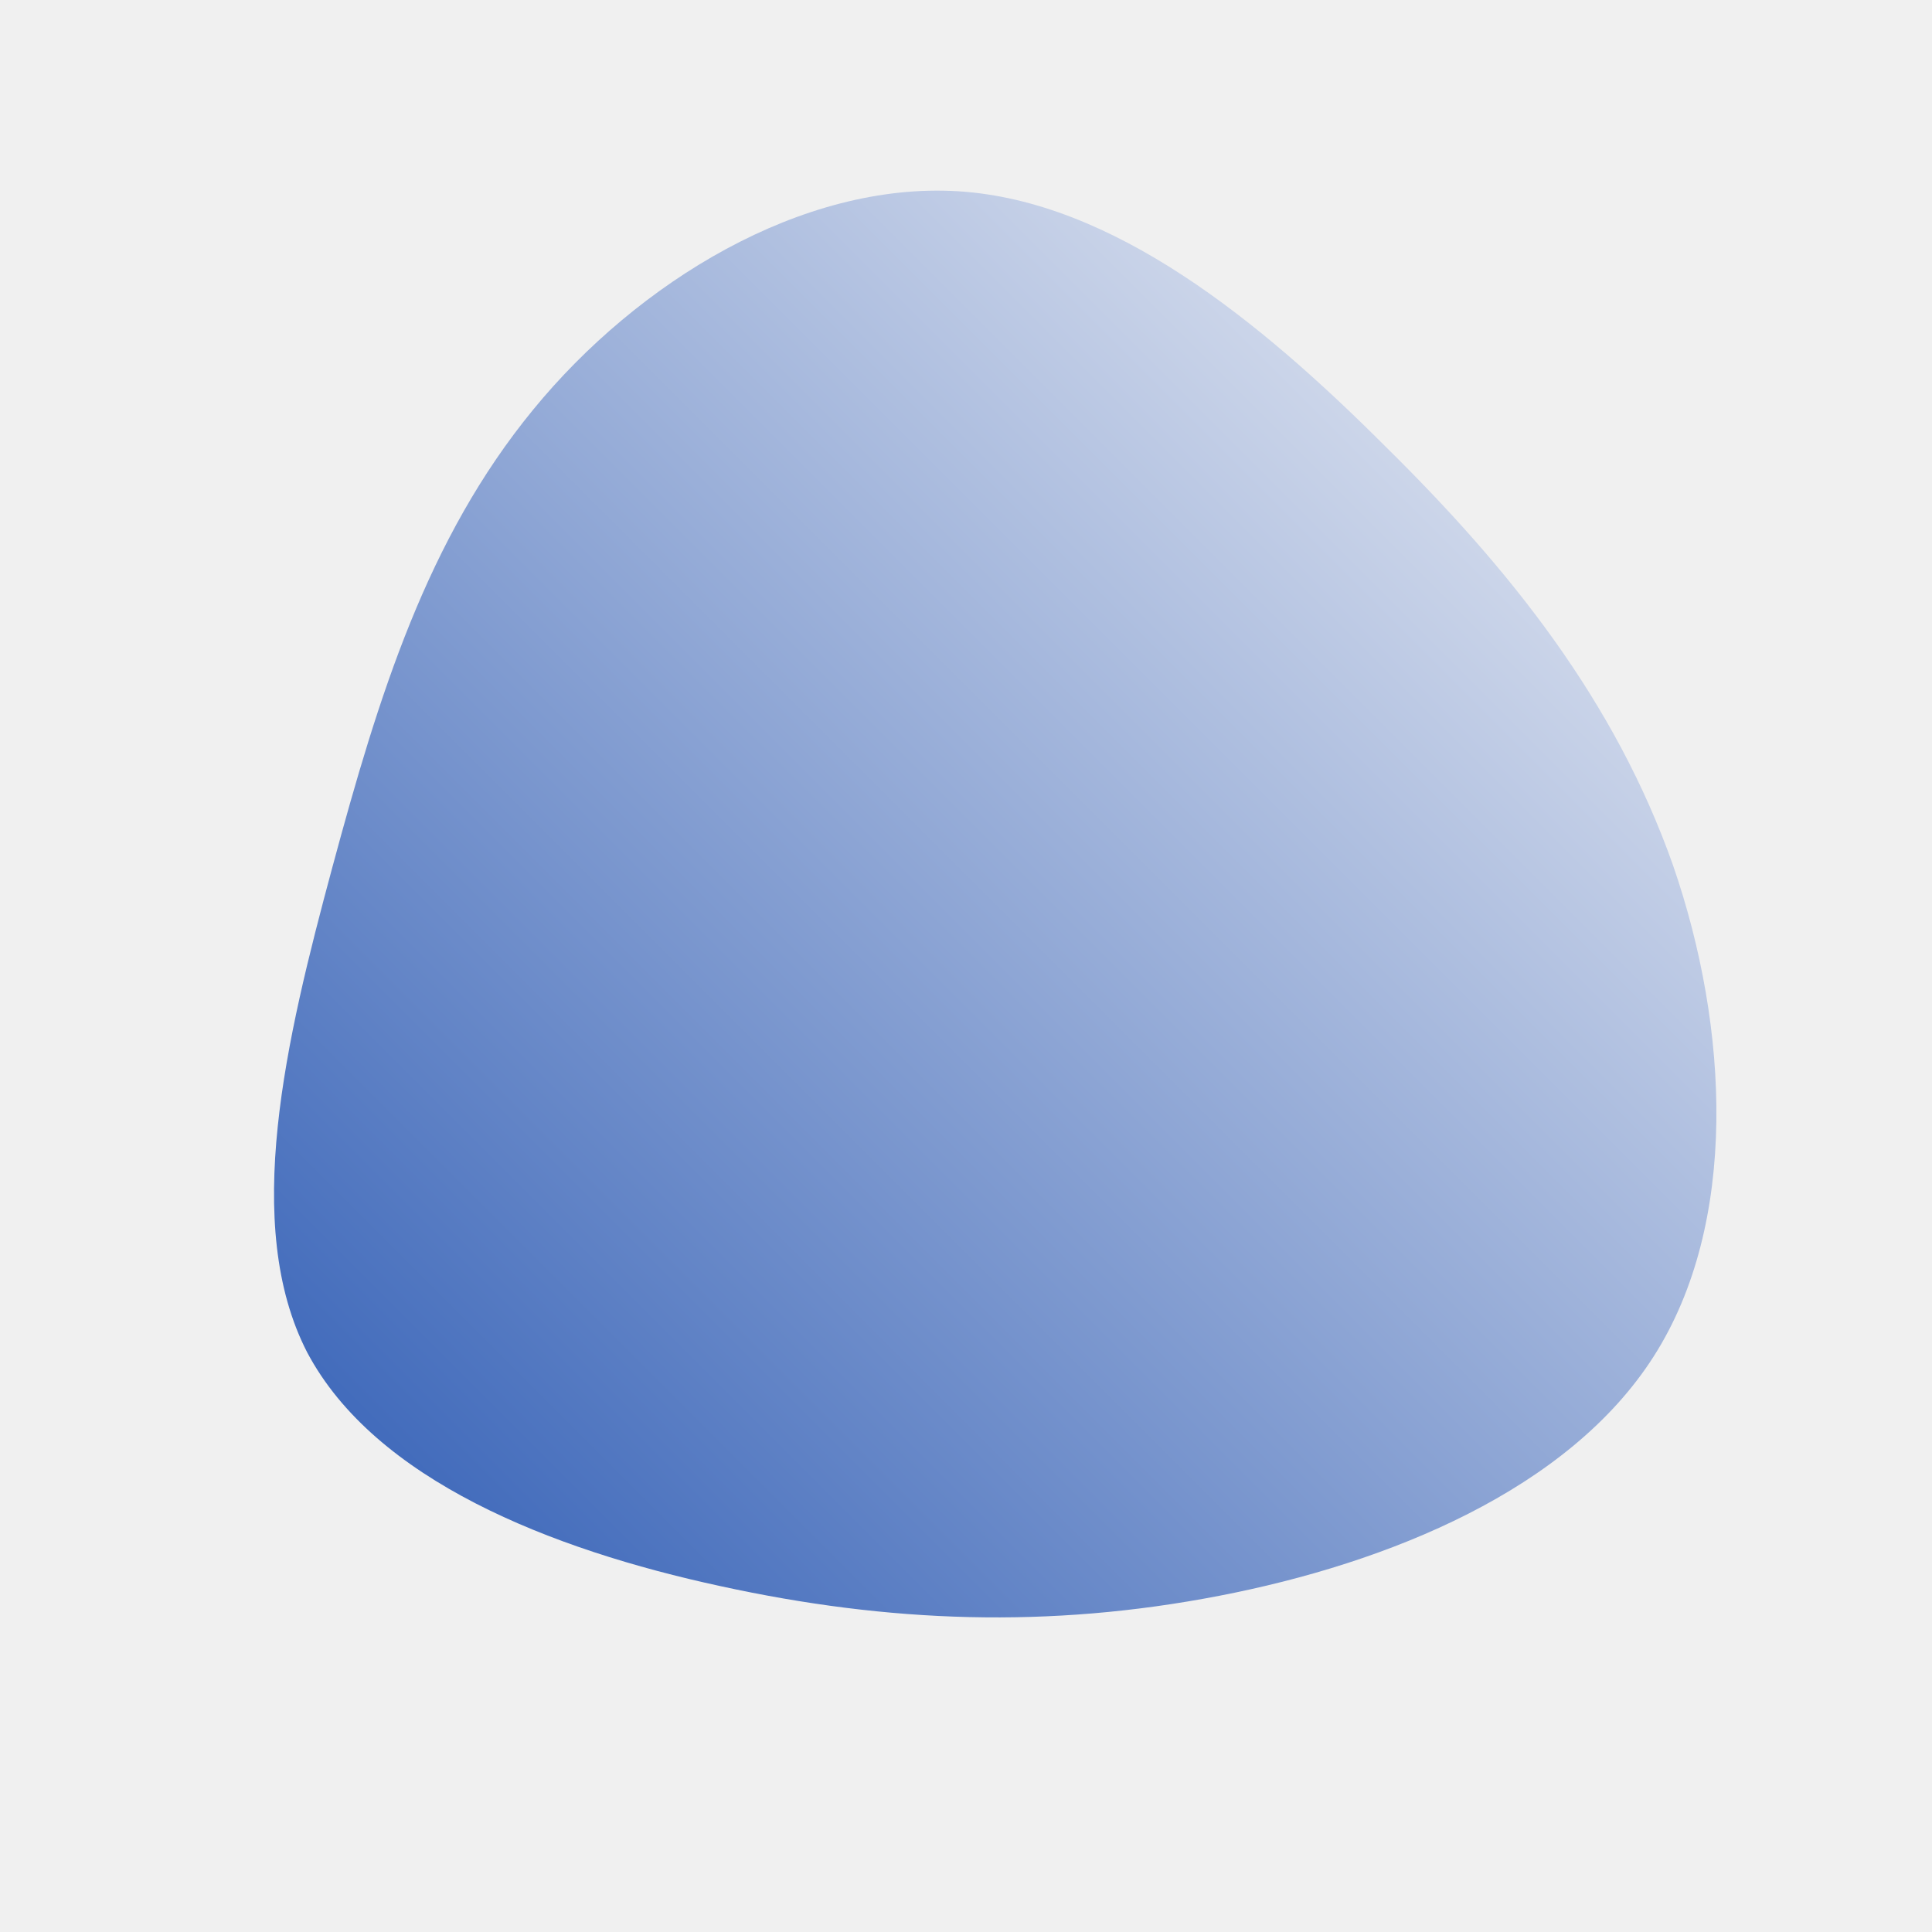
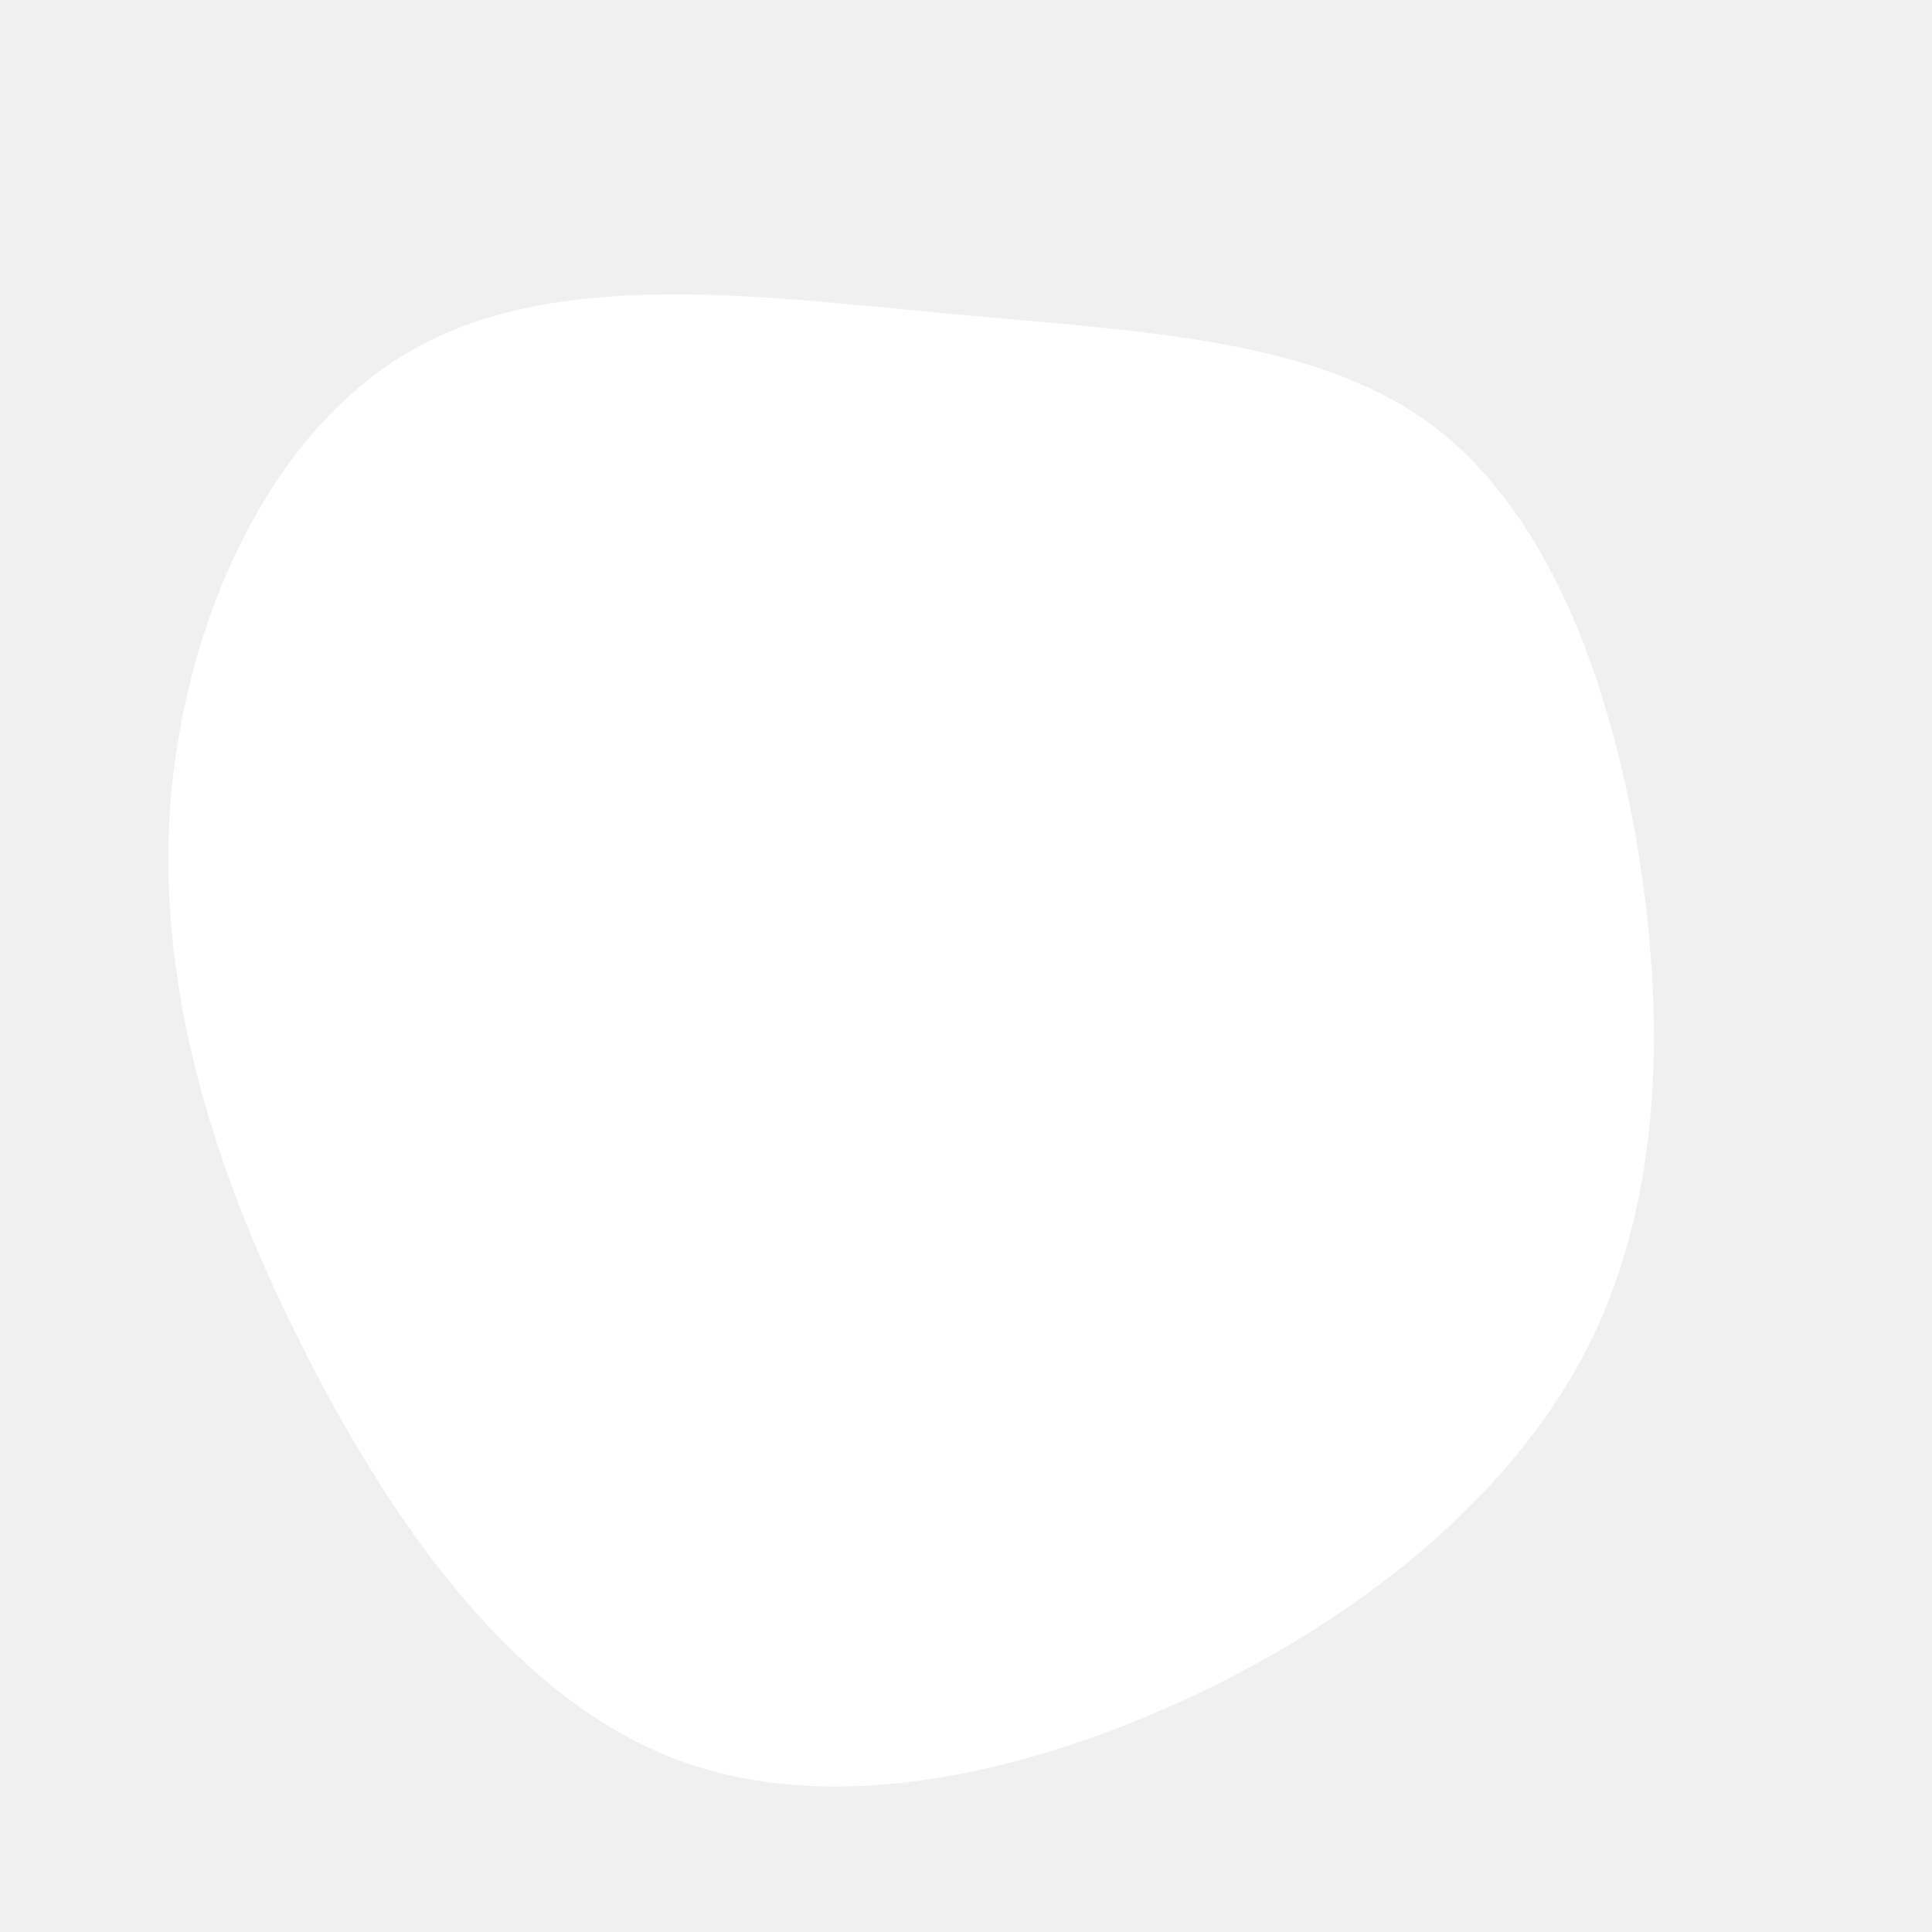
- <svg xmlns="http://www.w3.org/2000/svg" id="sw-js-blob-svg" viewBox="0 0 100 100" version="1.1">
-   <defs>
-     <linearGradient id="sw-gradient" x1="0" x2="1" y1="1" y2="0">
-       <stop id="stop1" stop-color="rgba(46.031, 91.824, 180.933, 1)" offset="0%" />
-       <stop id="stop2" stop-color="rgba(245, 245, 247, 1)" offset="100%" />
-     </linearGradient>
-   </defs>
-   <path fill="url(#sw-gradient)" d="M21.7,-26.9C28.2,-20.5,33.6,-13.7,36.6,-5.2C39.5,3.2,40,13.3,35.6,20.2C31.2,27.1,21.9,30.9,13.1,32.6C4.3,34.3,-4,34,-12.7,32.1C-21.5,30.2,-30.6,26.6,-34.1,20C-37.5,13.4,-35.2,3.8,-32.8,-5.1C-30.4,-14,-27.9,-22.1,-22.4,-28.8C-17,-35.4,-8.5,-40.6,-0.4,-40.1C7.6,-39.6,15.2,-33.4,21.7,-26.9Z" width="100%" height="100%" transform="translate(50 50)" stroke-width="0" style="transition: all 0.3s ease 0s;" stroke="url(#sw-gradient)" />
+ <svg xmlns="http://www.w3.org/2000/svg" viewBox="0 0 200 200" fill="#ffffff">
+   <path d="M48.1,-56.1C60.2,-47.1,66.5,-30,69.5,-12.4C72.4,5.3,72.1,23.4,64.8,38.6C57.4,53.7,42.9,66,25.3,74.7C7.7,83.3,-13.2,88.4,-29.8,82.2C-46.4,76,-58.9,58.6,-68.2,40.4C-77.5,22.2,-83.7,3.2,-82.4,-16.3C-81,-35.7,-72.1,-55.5,-57.1,-63.9C-42.1,-72.3,-21.1,-69.3,-1.5,-67.5C18,-65.7,36,-65,48.1,-56.1Z" transform="translate(100 100)" />
</svg>
